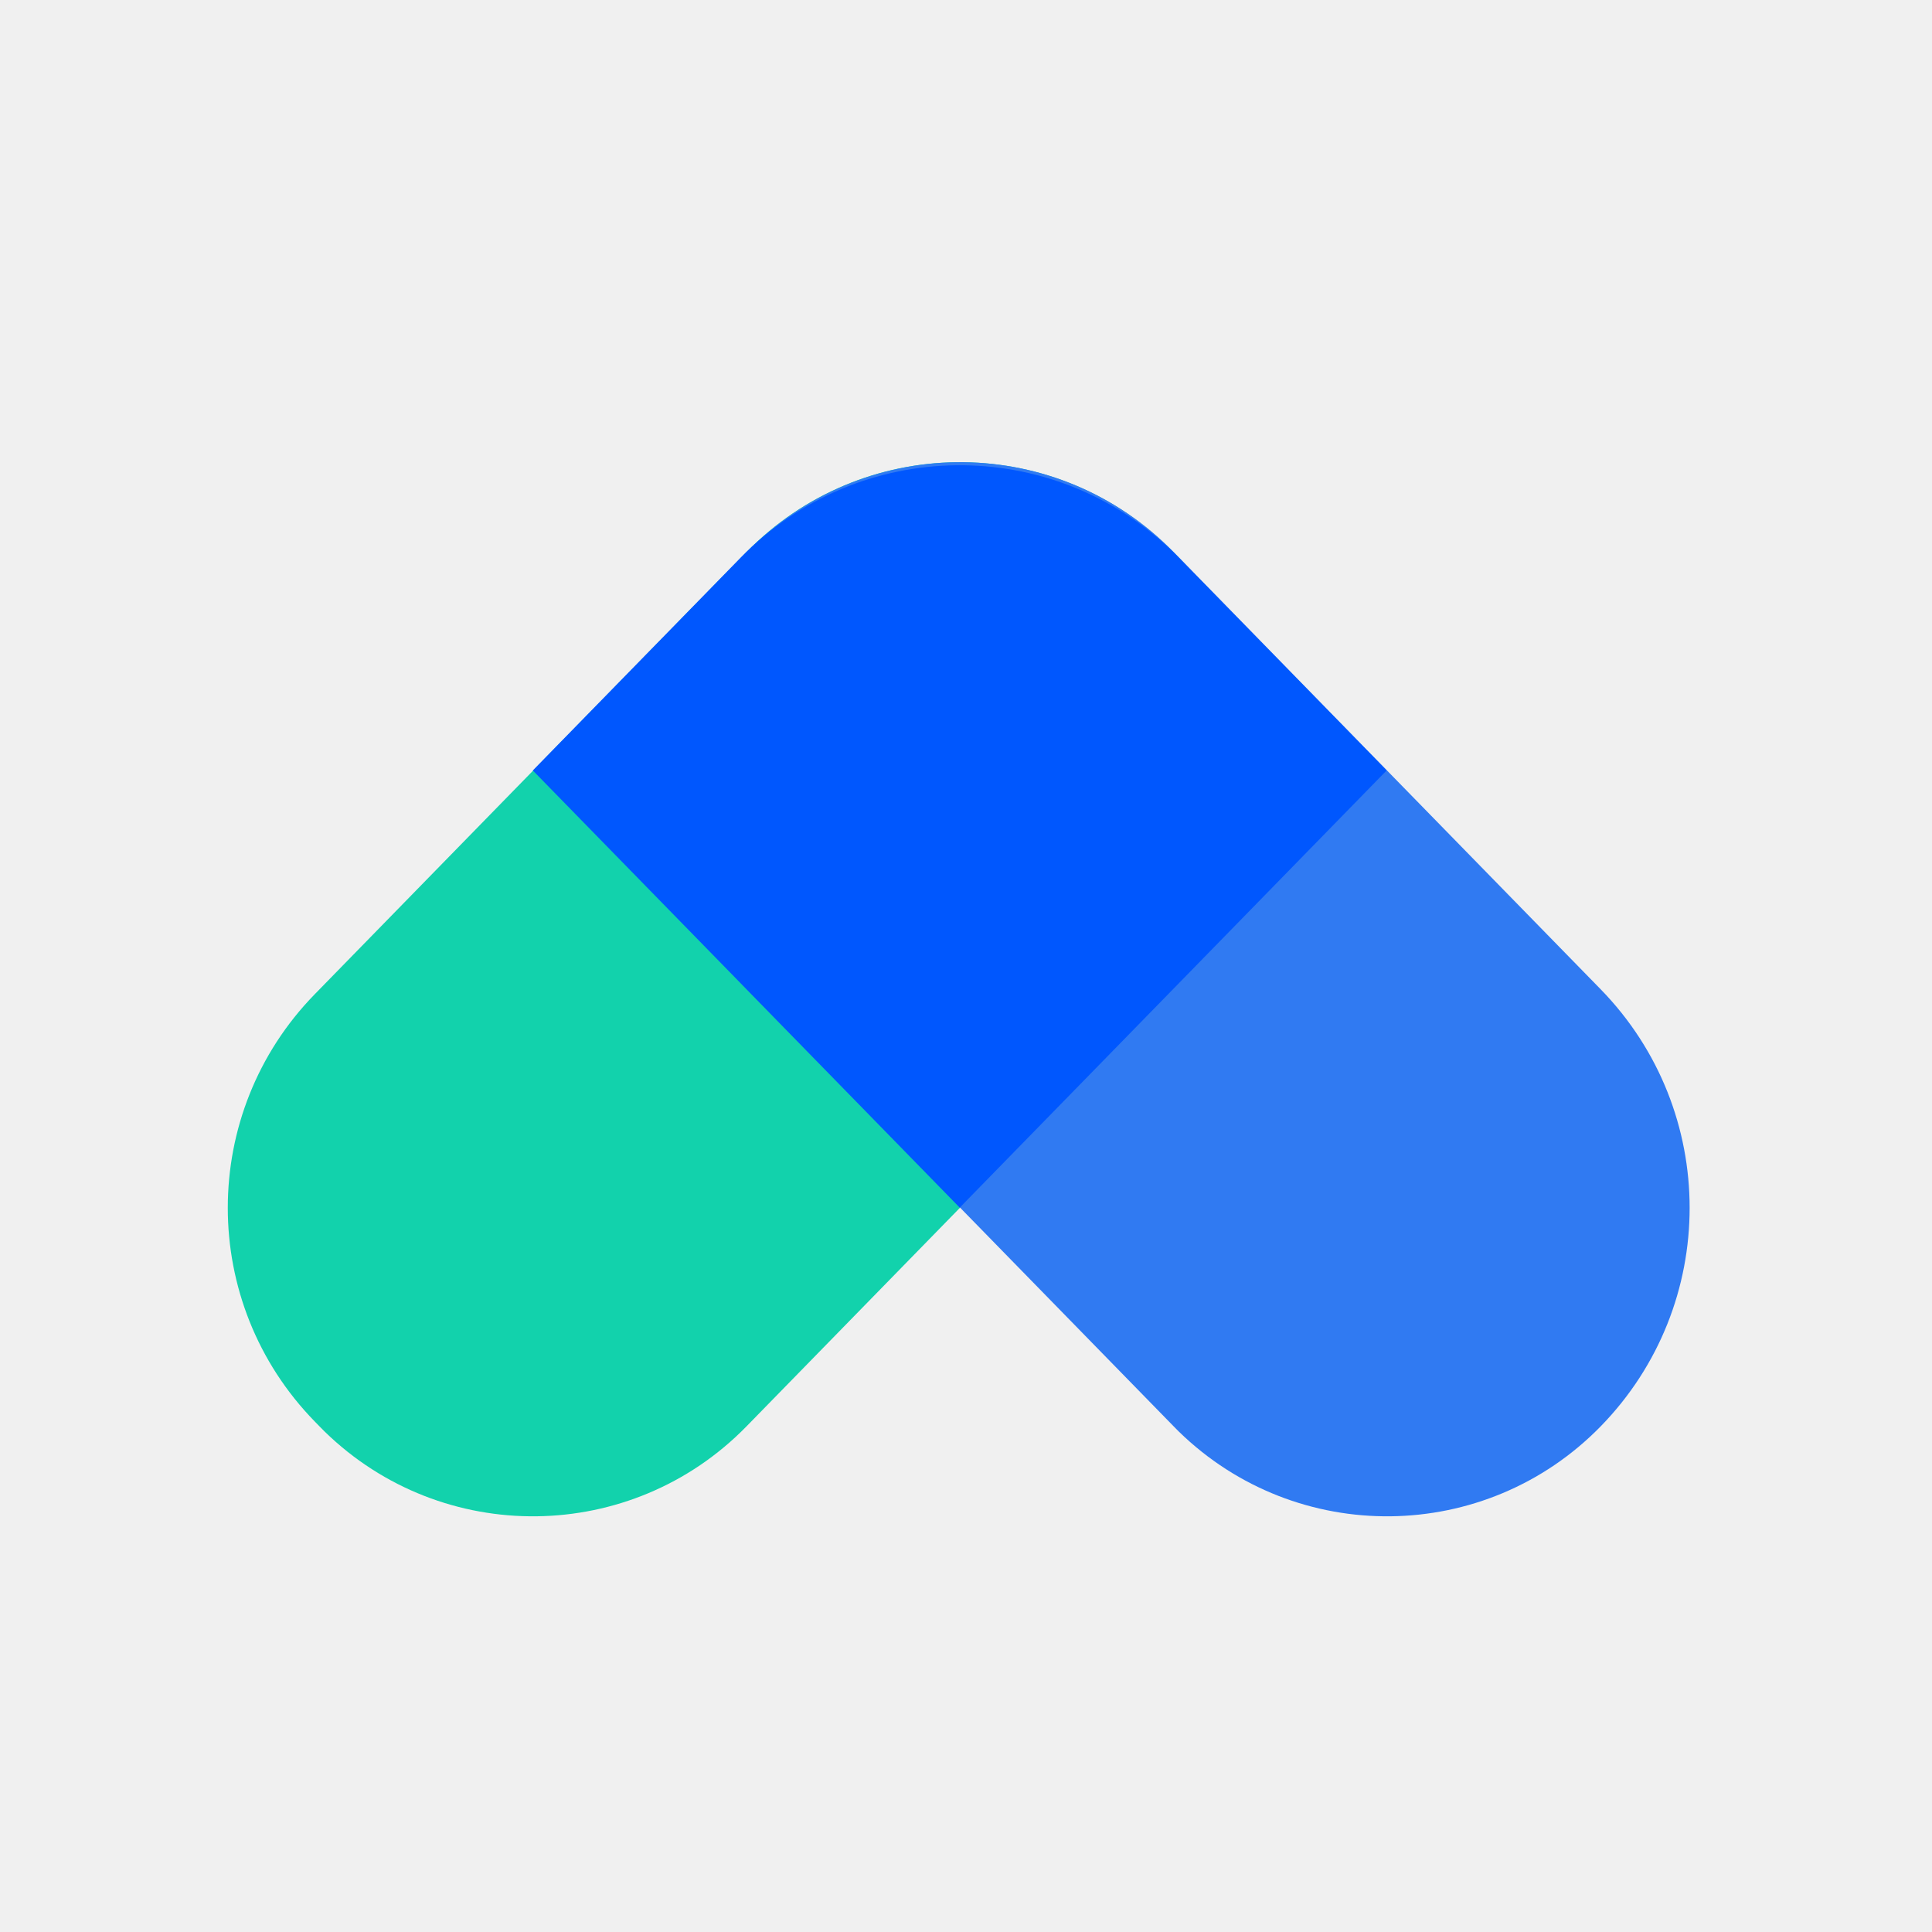
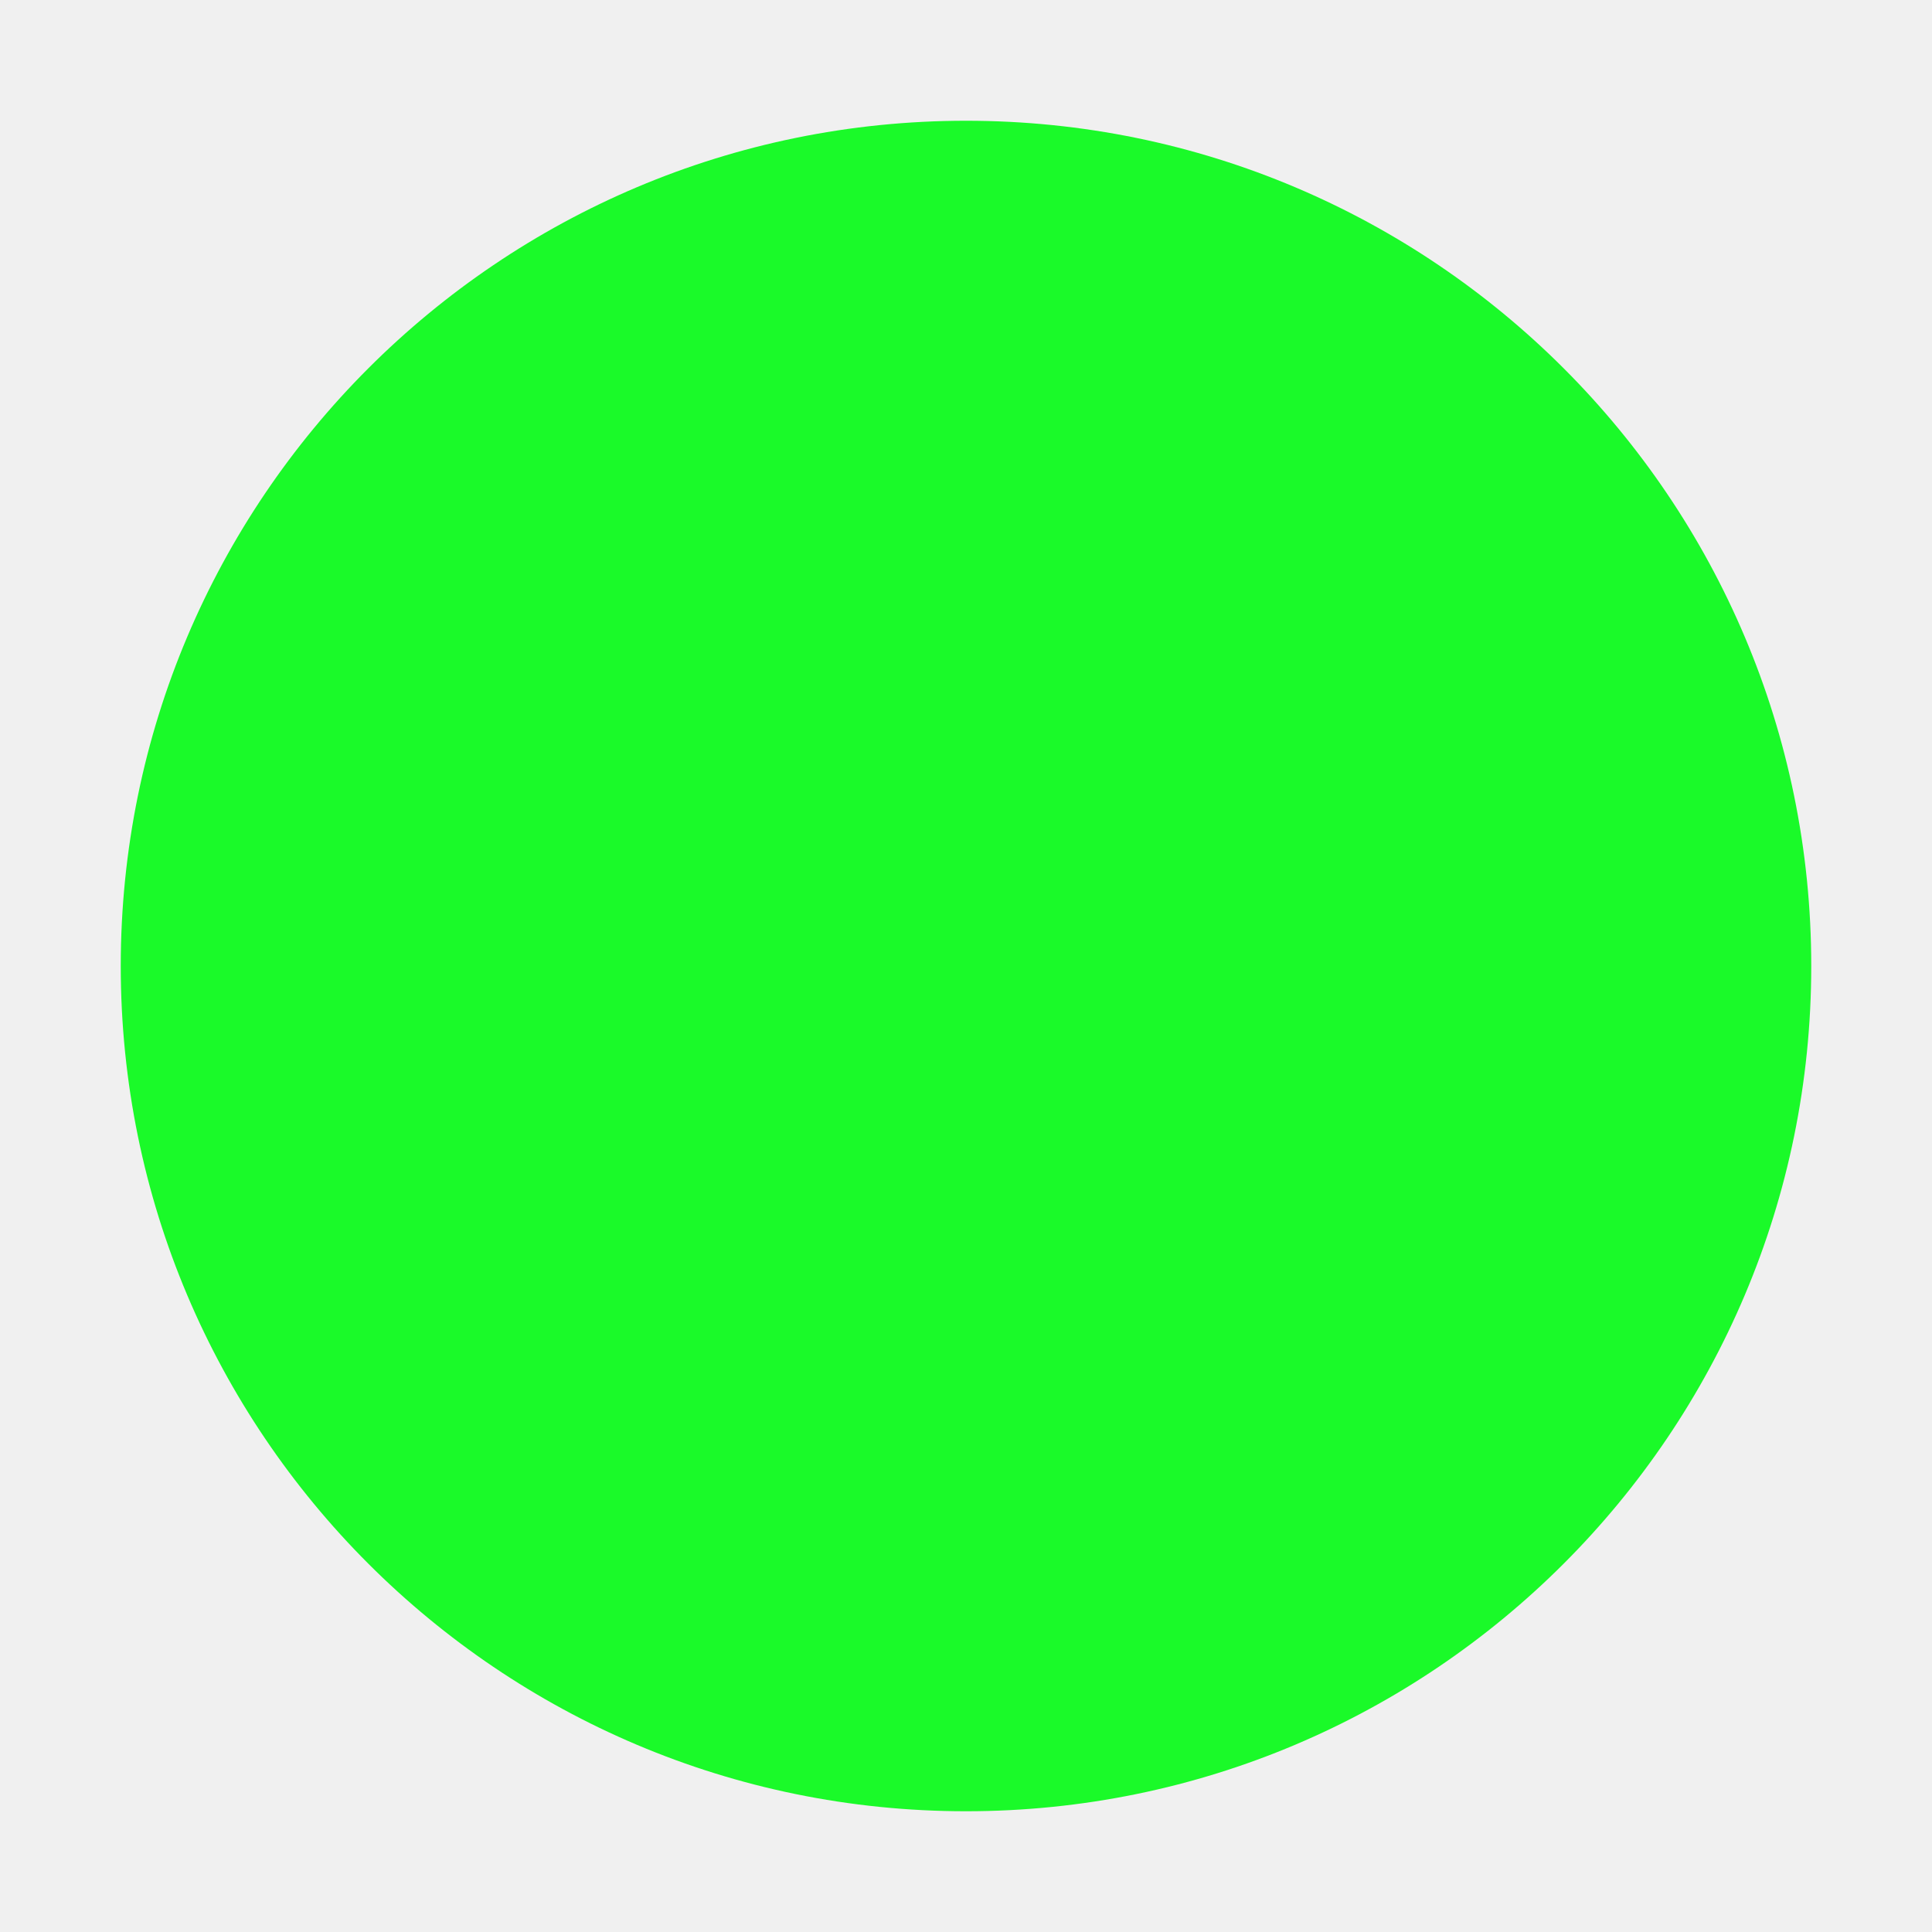
- <svg xmlns="http://www.w3.org/2000/svg" width="33" height="33" viewBox="0 0 33 33" fill="none">
-   <g clip-path="url(#clip0)">
-     <path fill-rule="evenodd" clip-rule="evenodd" d="M5.378 16.98L12.75 9.43C14.716 7.417 17.943 7.378 19.956 9.345C19.985 9.373 20.014 9.401 20.042 9.43L20.122 9.512C22.105 11.543 22.105 14.785 20.122 16.815L12.75 24.364C10.783 26.378 7.557 26.416 5.543 24.45C5.514 24.422 5.486 24.393 5.458 24.364L5.378 24.282C3.395 22.252 3.395 19.01 5.378 16.98Z" fill="#12D2AC" />
-     <path fill-rule="evenodd" clip-rule="evenodd" d="M20.048 9.43L27.34 16.897C29.367 18.974 29.367 22.288 27.34 24.364C25.373 26.378 22.147 26.416 20.133 24.45C20.105 24.422 20.076 24.393 20.048 24.364L12.756 16.897C10.728 14.821 10.728 11.507 12.756 9.43C14.722 7.417 17.949 7.378 19.962 9.345C19.991 9.373 20.02 9.402 20.048 9.43Z" fill="#307AF2" />
-     <path fill-rule="evenodd" clip-rule="evenodd" d="M20.132 9.522L23.685 13.16L16.393 20.627L9.101 13.16L12.654 9.522C14.671 7.457 17.979 7.417 20.044 9.434C20.074 9.463 20.103 9.492 20.132 9.522Z" fill="#0057FE" />
-   </g>
+ <svg xmlns="http://www.w3.org/2000/svg" t="1661309695082" class="icon" viewBox="0 0 1024 1024" version="1.1" p-id="3103" width="32" height="32">
  <defs>
-     <clipPath id="clip0">
-       <rect width="26" height="19" fill="white" transform="translate(3.5 7)" />
-     </clipPath>
+     <style type="text/css" />
  </defs>
+   <path d="M512 512m-448 0a448 448 0 1 0 896 0 448 448 0 1 0-896 0Z" p-id="3104" fill="#1afa29" />
</svg>
